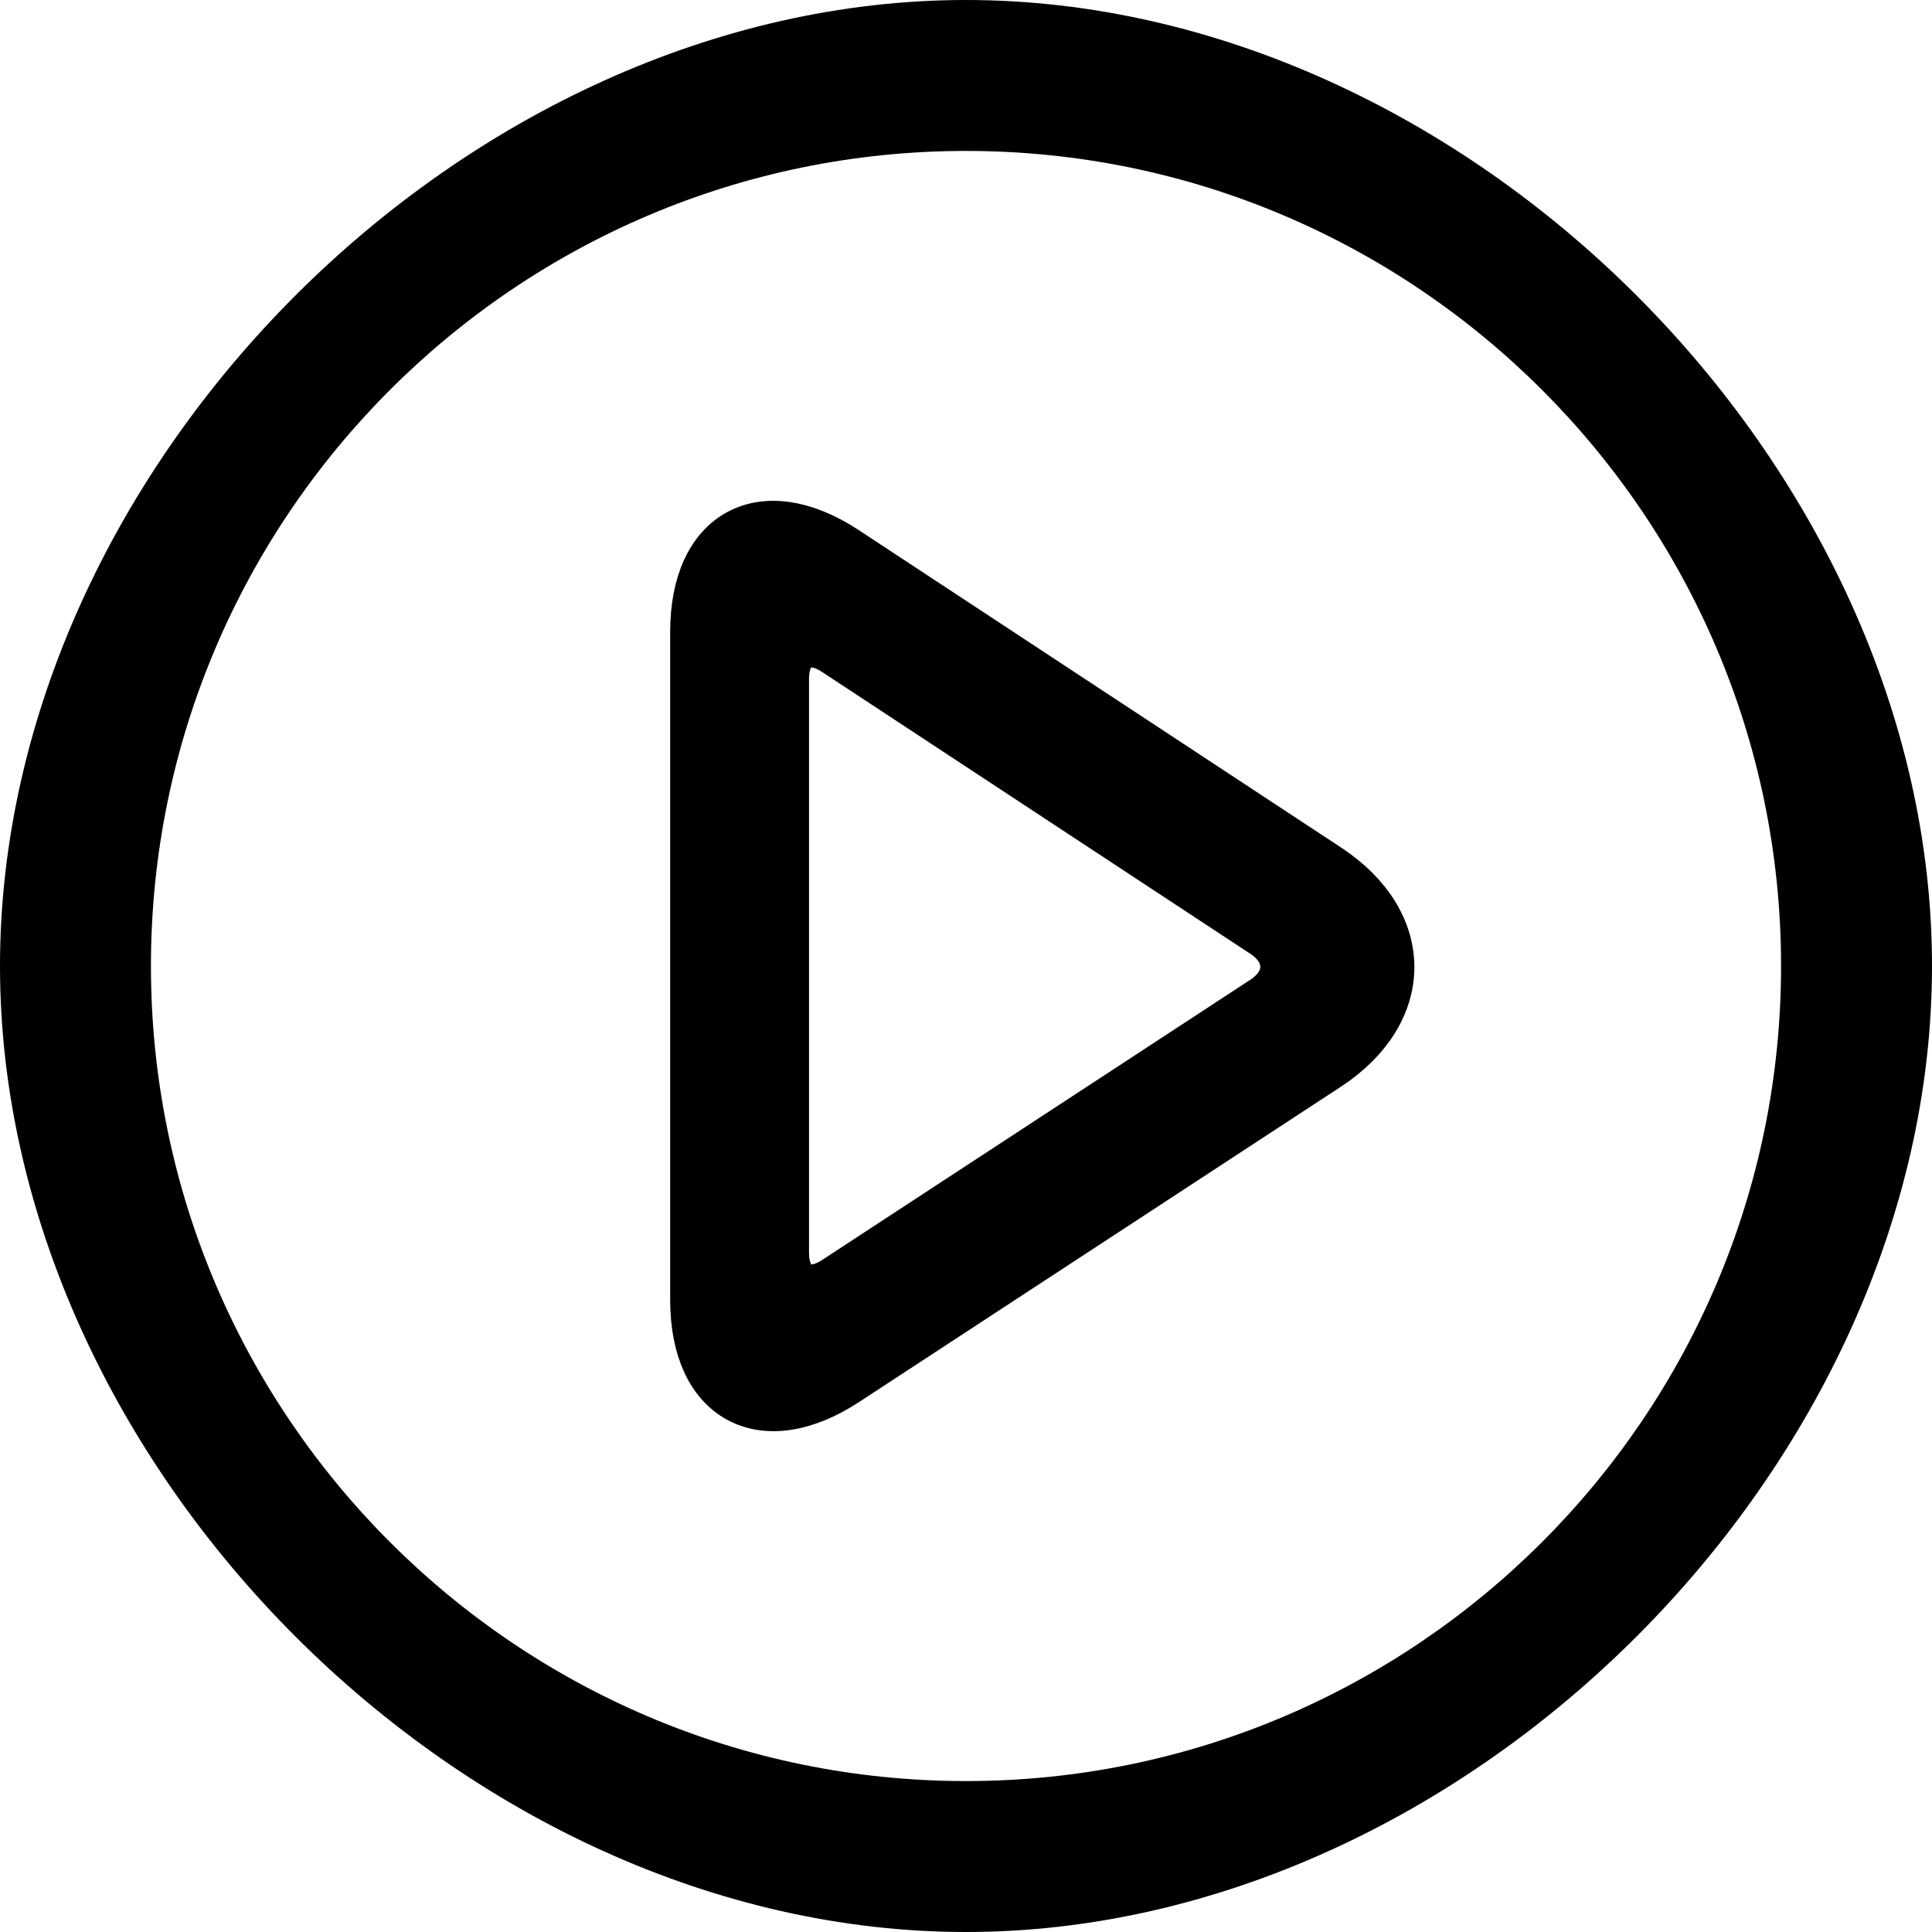
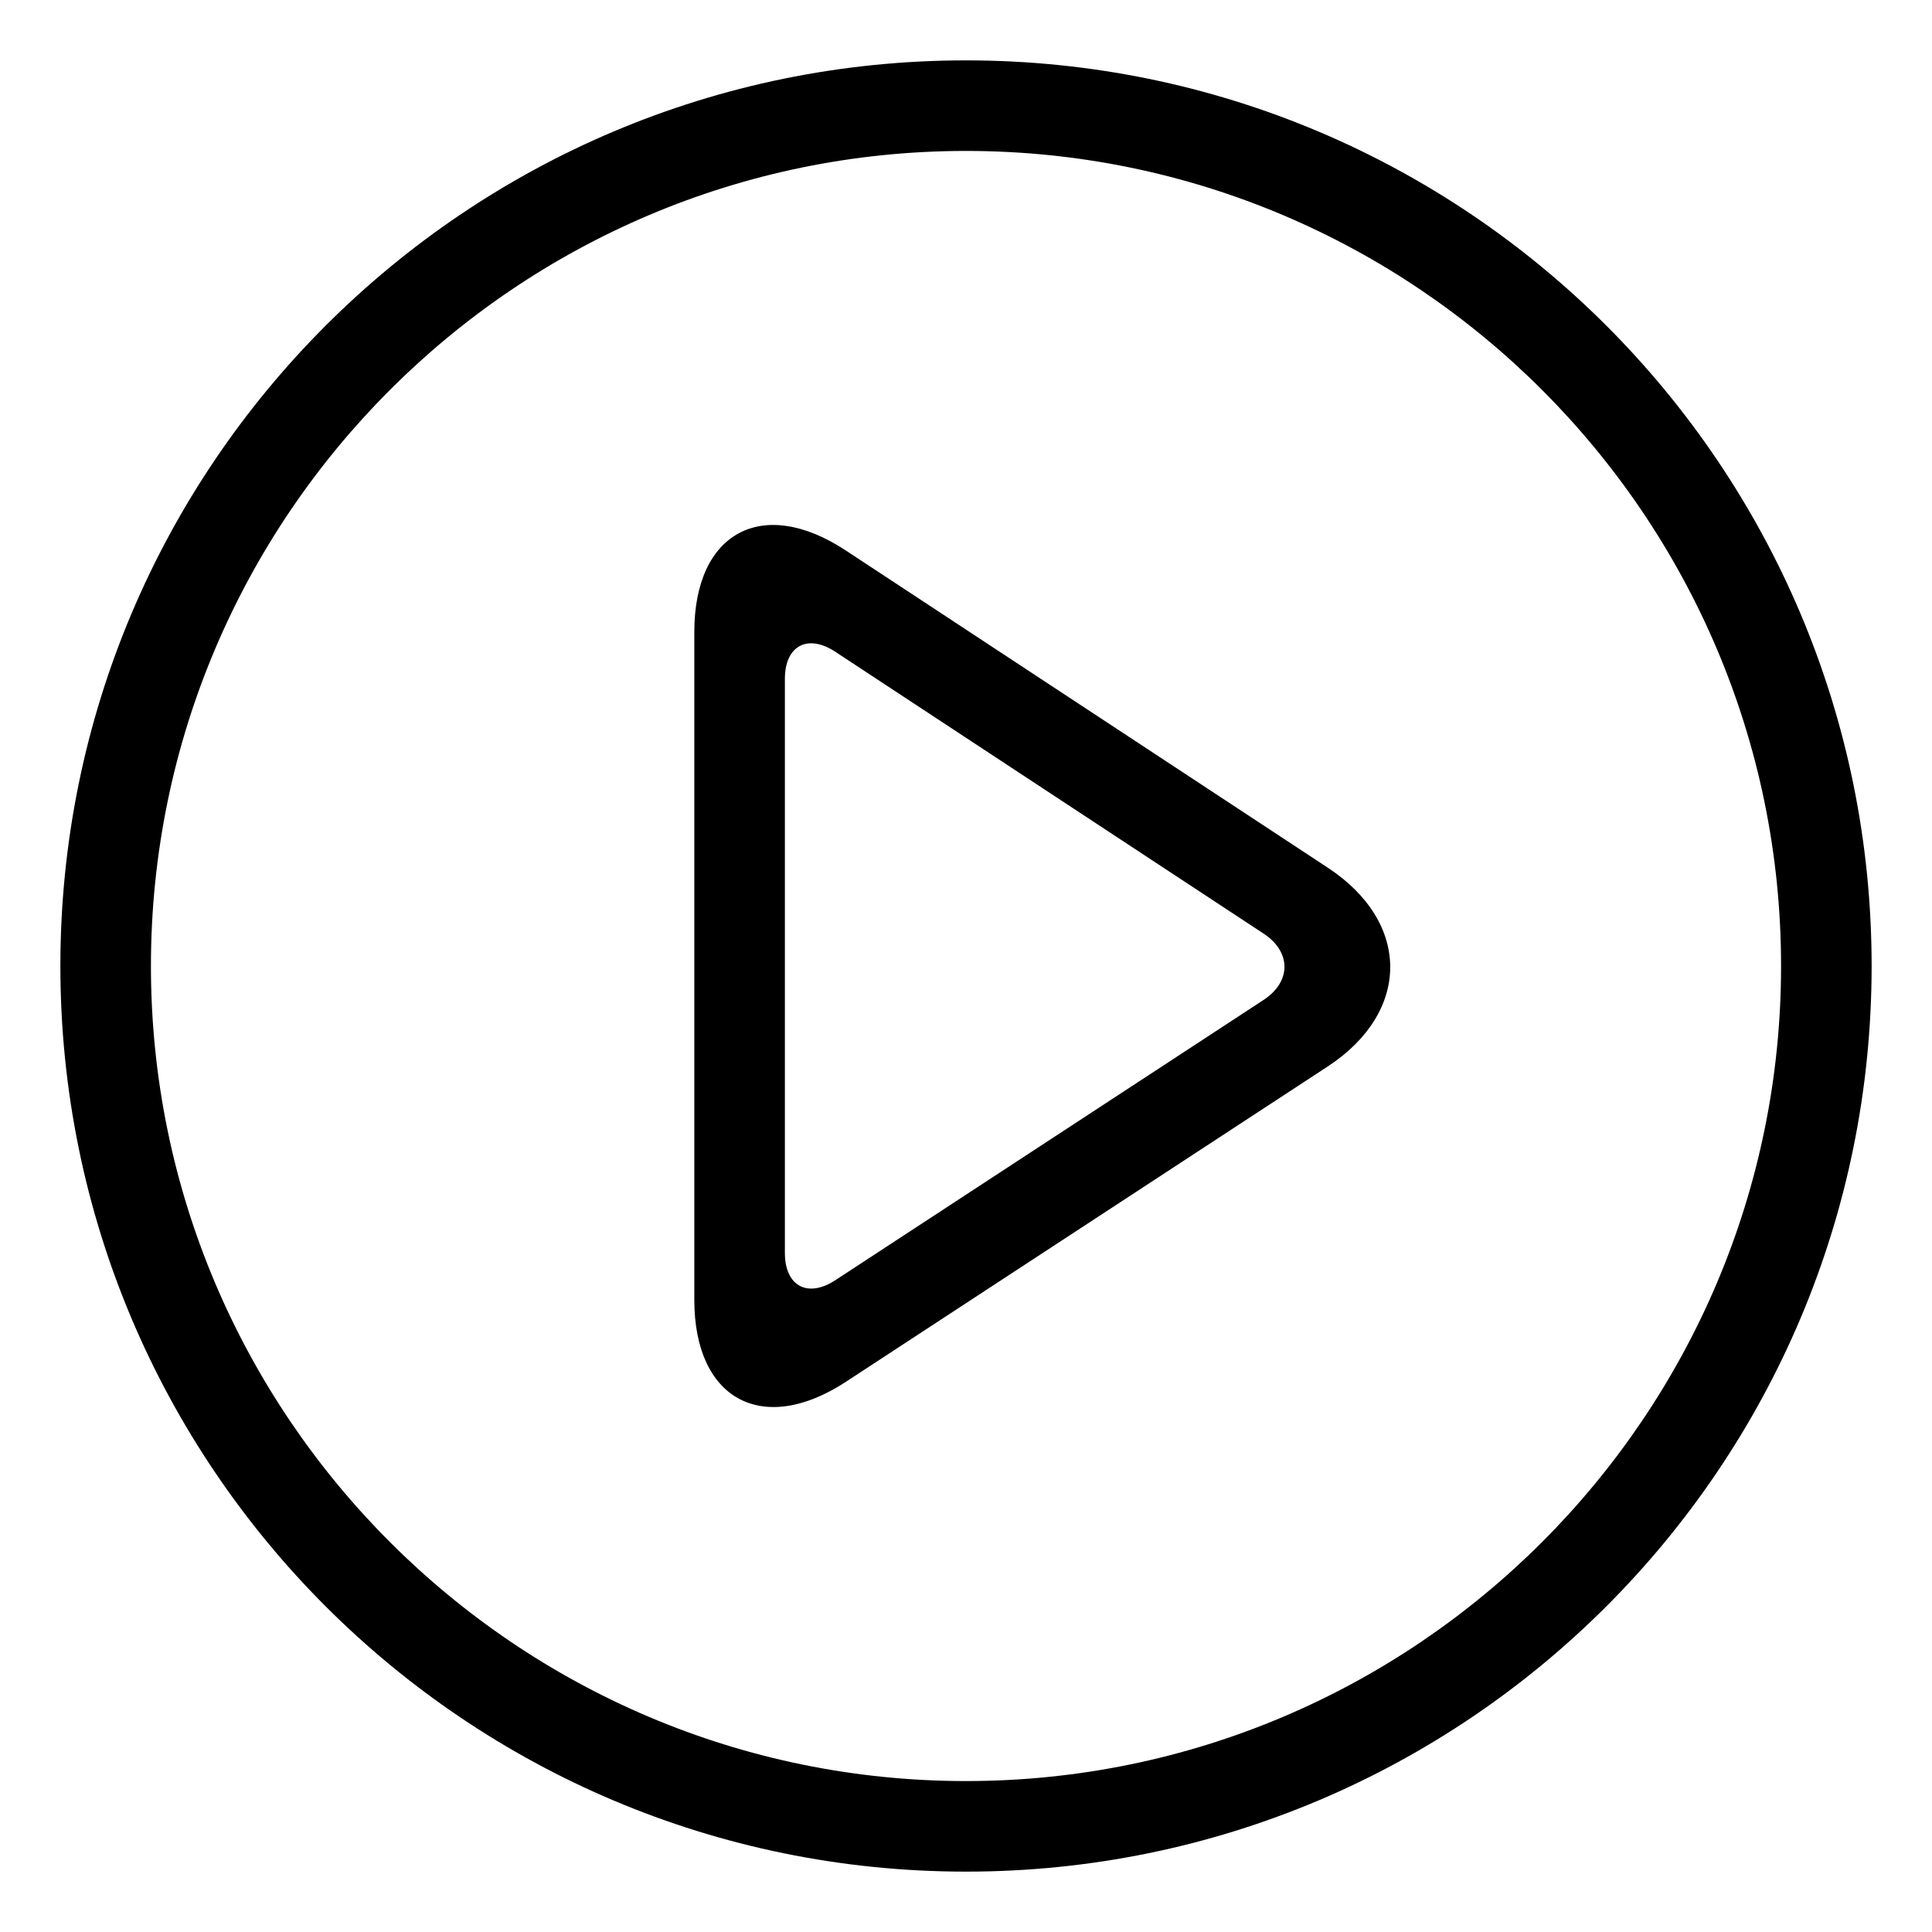
<svg xmlns="http://www.w3.org/2000/svg" enable-background="new 0 0 64 64" height="64px" id="PLAY" version="1.1" viewBox="0 0 64 64" width="64px" xml:space="preserve">
-   <defs id="defs9" />
-   <path d="M 32,5 C 46.888,5 59,17.112 59,32 59,46.888 46.888,59 32,59 17.112,59 5,46.888 5,32 5,17.112 17.112,5 32,5 M 32,0 C 15.433,0 0,15.432 0,32 0,48.568 15.433,64 32,64 48.567,64 64,48.568 64,32 64,15.432 48.567,0 32,0 z" id="path3" />
-   <path d="M43.987,28.745L28.013,18.232C25.256,16.418,23,17.635,23,20.935V43.06c0,3.3,2.259,4.521,5.021,2.714l15.959-10.444  C46.741,33.521,46.744,30.559,43.987,28.745z M41.858,33.124l-14.185,9.283C26.753,43.01,26,42.603,26,41.503V22.491  c0-1.1,0.752-1.505,1.671-0.9l14.19,9.338C42.78,31.533,42.779,32.521,41.858,33.124z" id="path5" style="fill:#000000;fill-opacity:1;stroke:#000000;stroke-opacity:1;stroke-width:1.6;stroke-miterlimit:4;stroke-dasharray:none" />
+   <path d="M32,5c14.888,0,27,12.112,27,27S46.888,59,32,59S5,46.888,5,32S17.112,5,32,5 M32,2C15.433,2,2,15.432,2,32  c0,16.568,13.433,30,30,30s30-13.432,30-30C62,15.432,48.567,2,32,2L32,2z" />
+   <path d="M43.987,28.745L28.013,18.232C25.256,16.418,23,17.635,23,20.935V43.06c0,3.3,2.259,4.521,5.021,2.714l15.959-10.444  C46.741,33.521,46.744,30.559,43.987,28.745z M41.858,33.124l-14.185,9.283C26.753,43.01,26,42.603,26,41.503V22.491  c0-1.1,0.752-1.505,1.671-0.9l14.19,9.338C42.78,31.533,42.779,32.521,41.858,33.124z" />
</svg>
